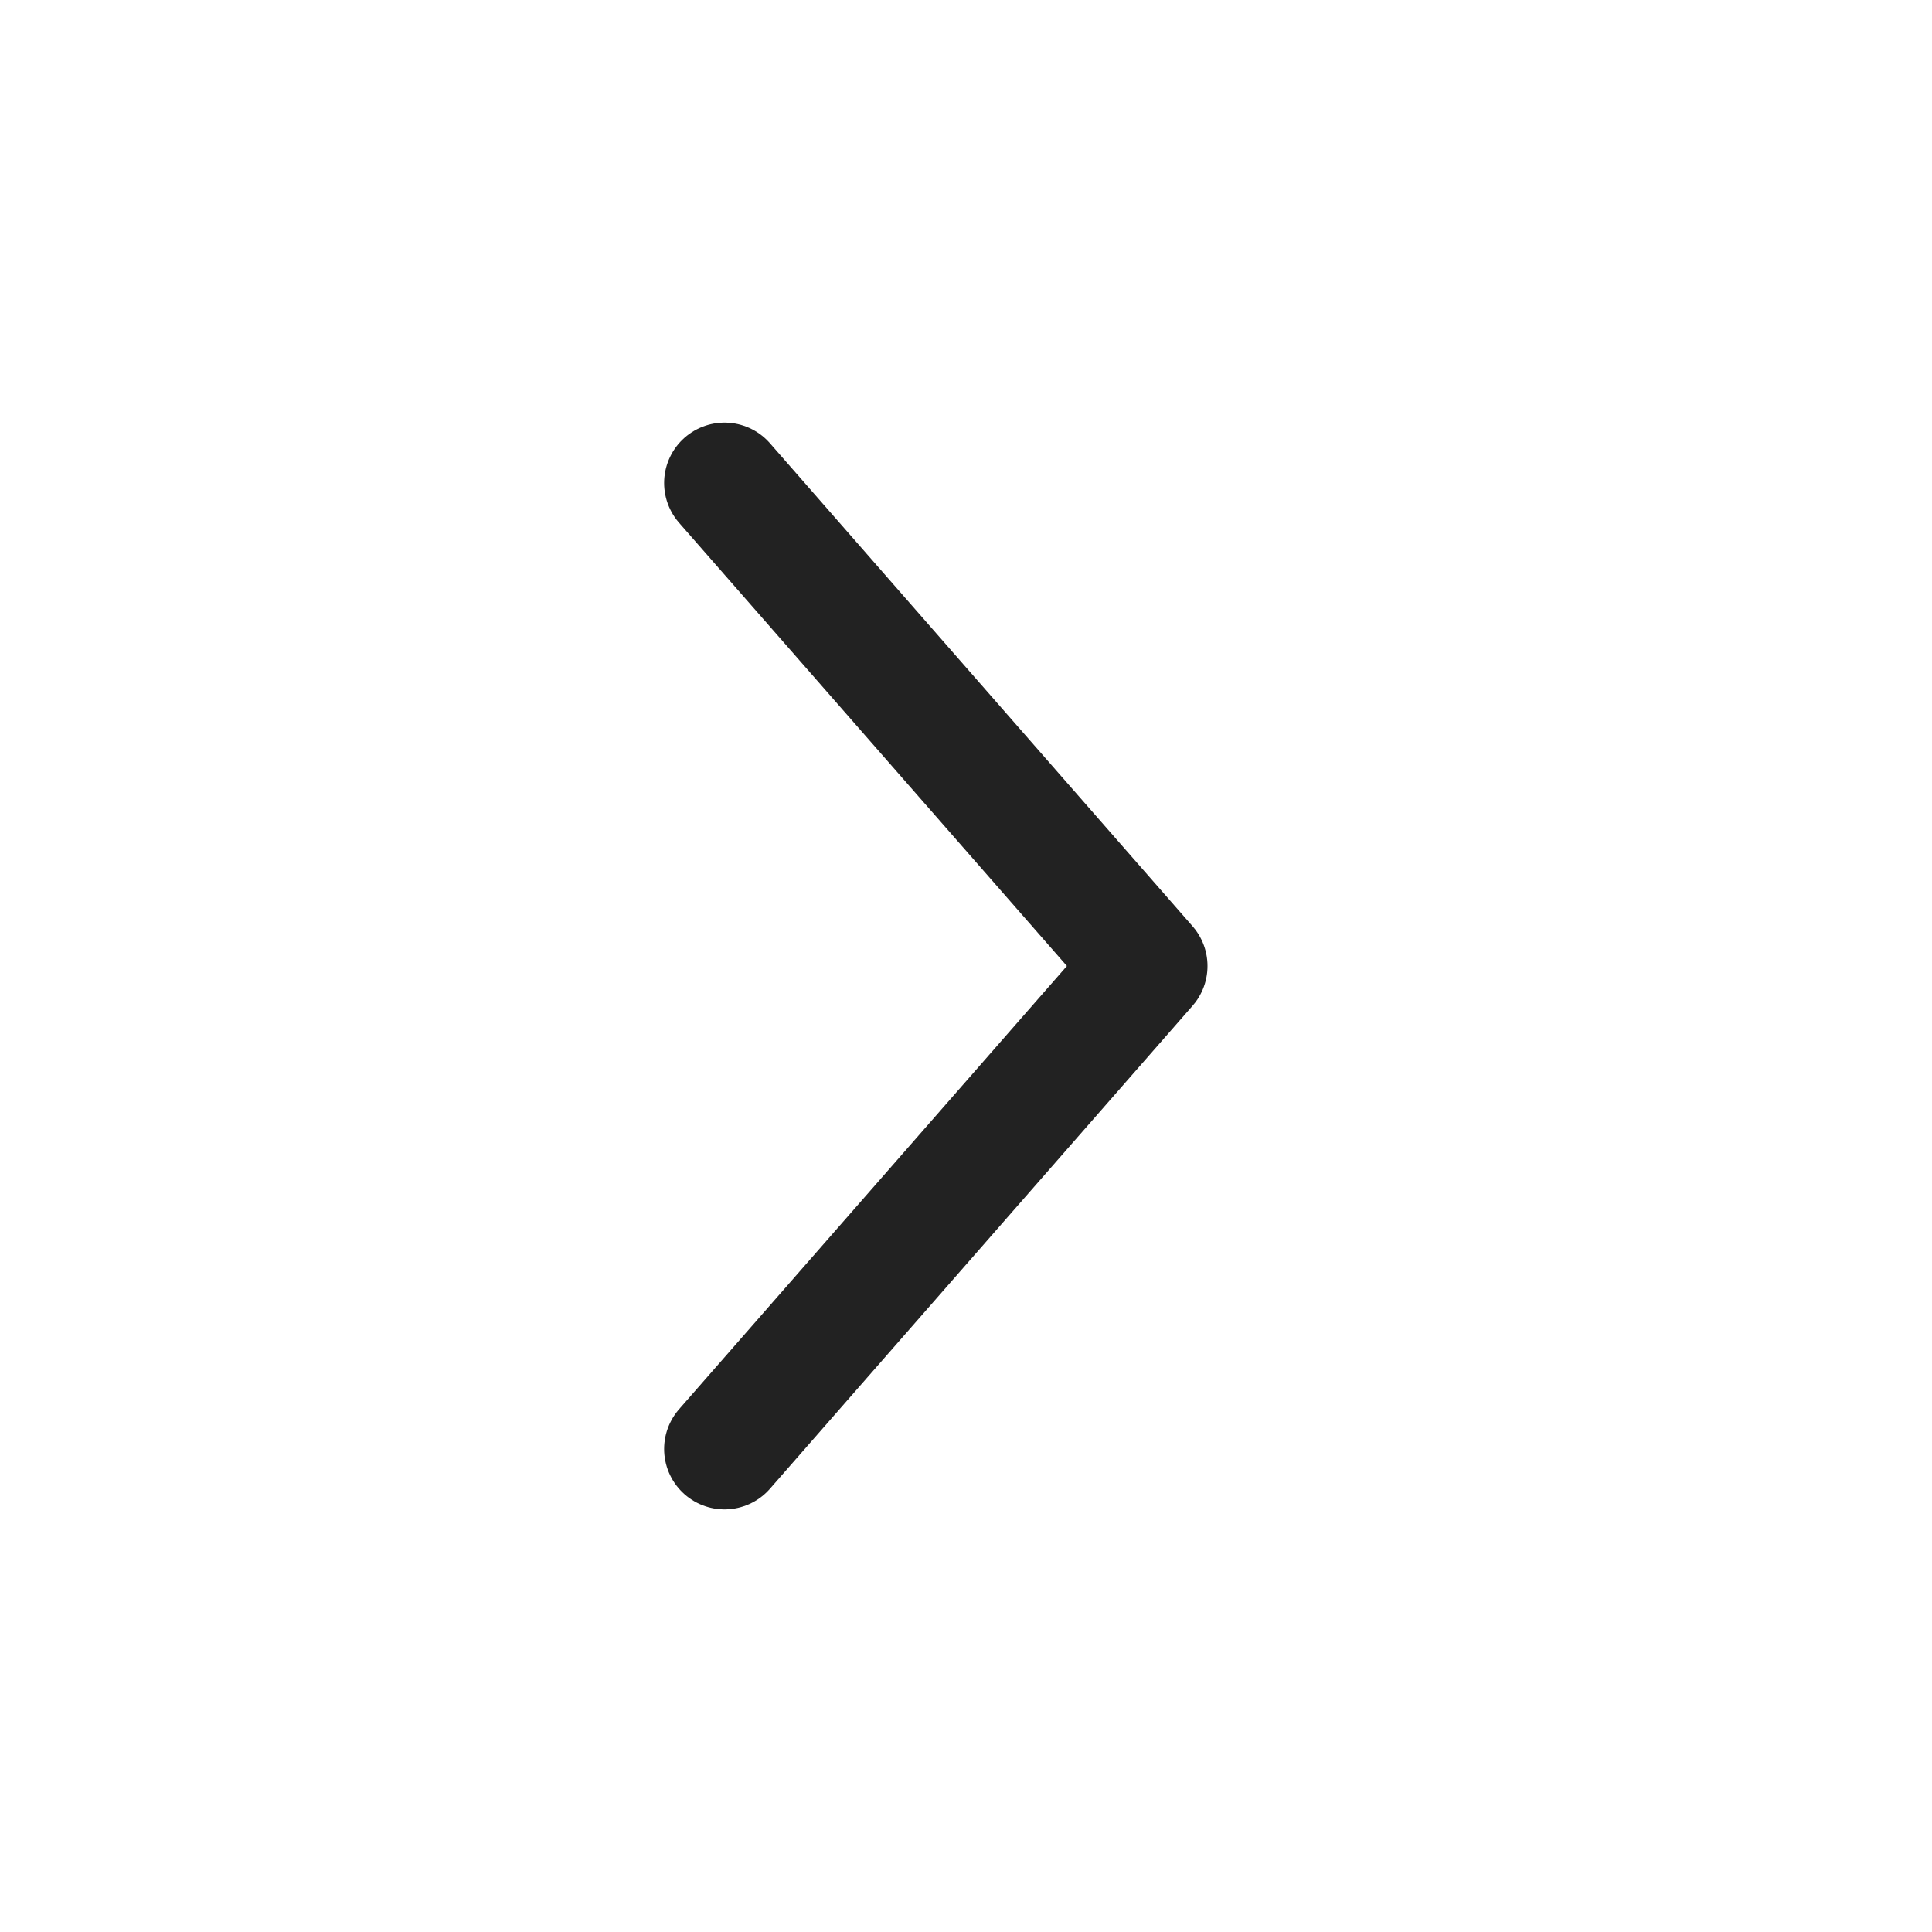
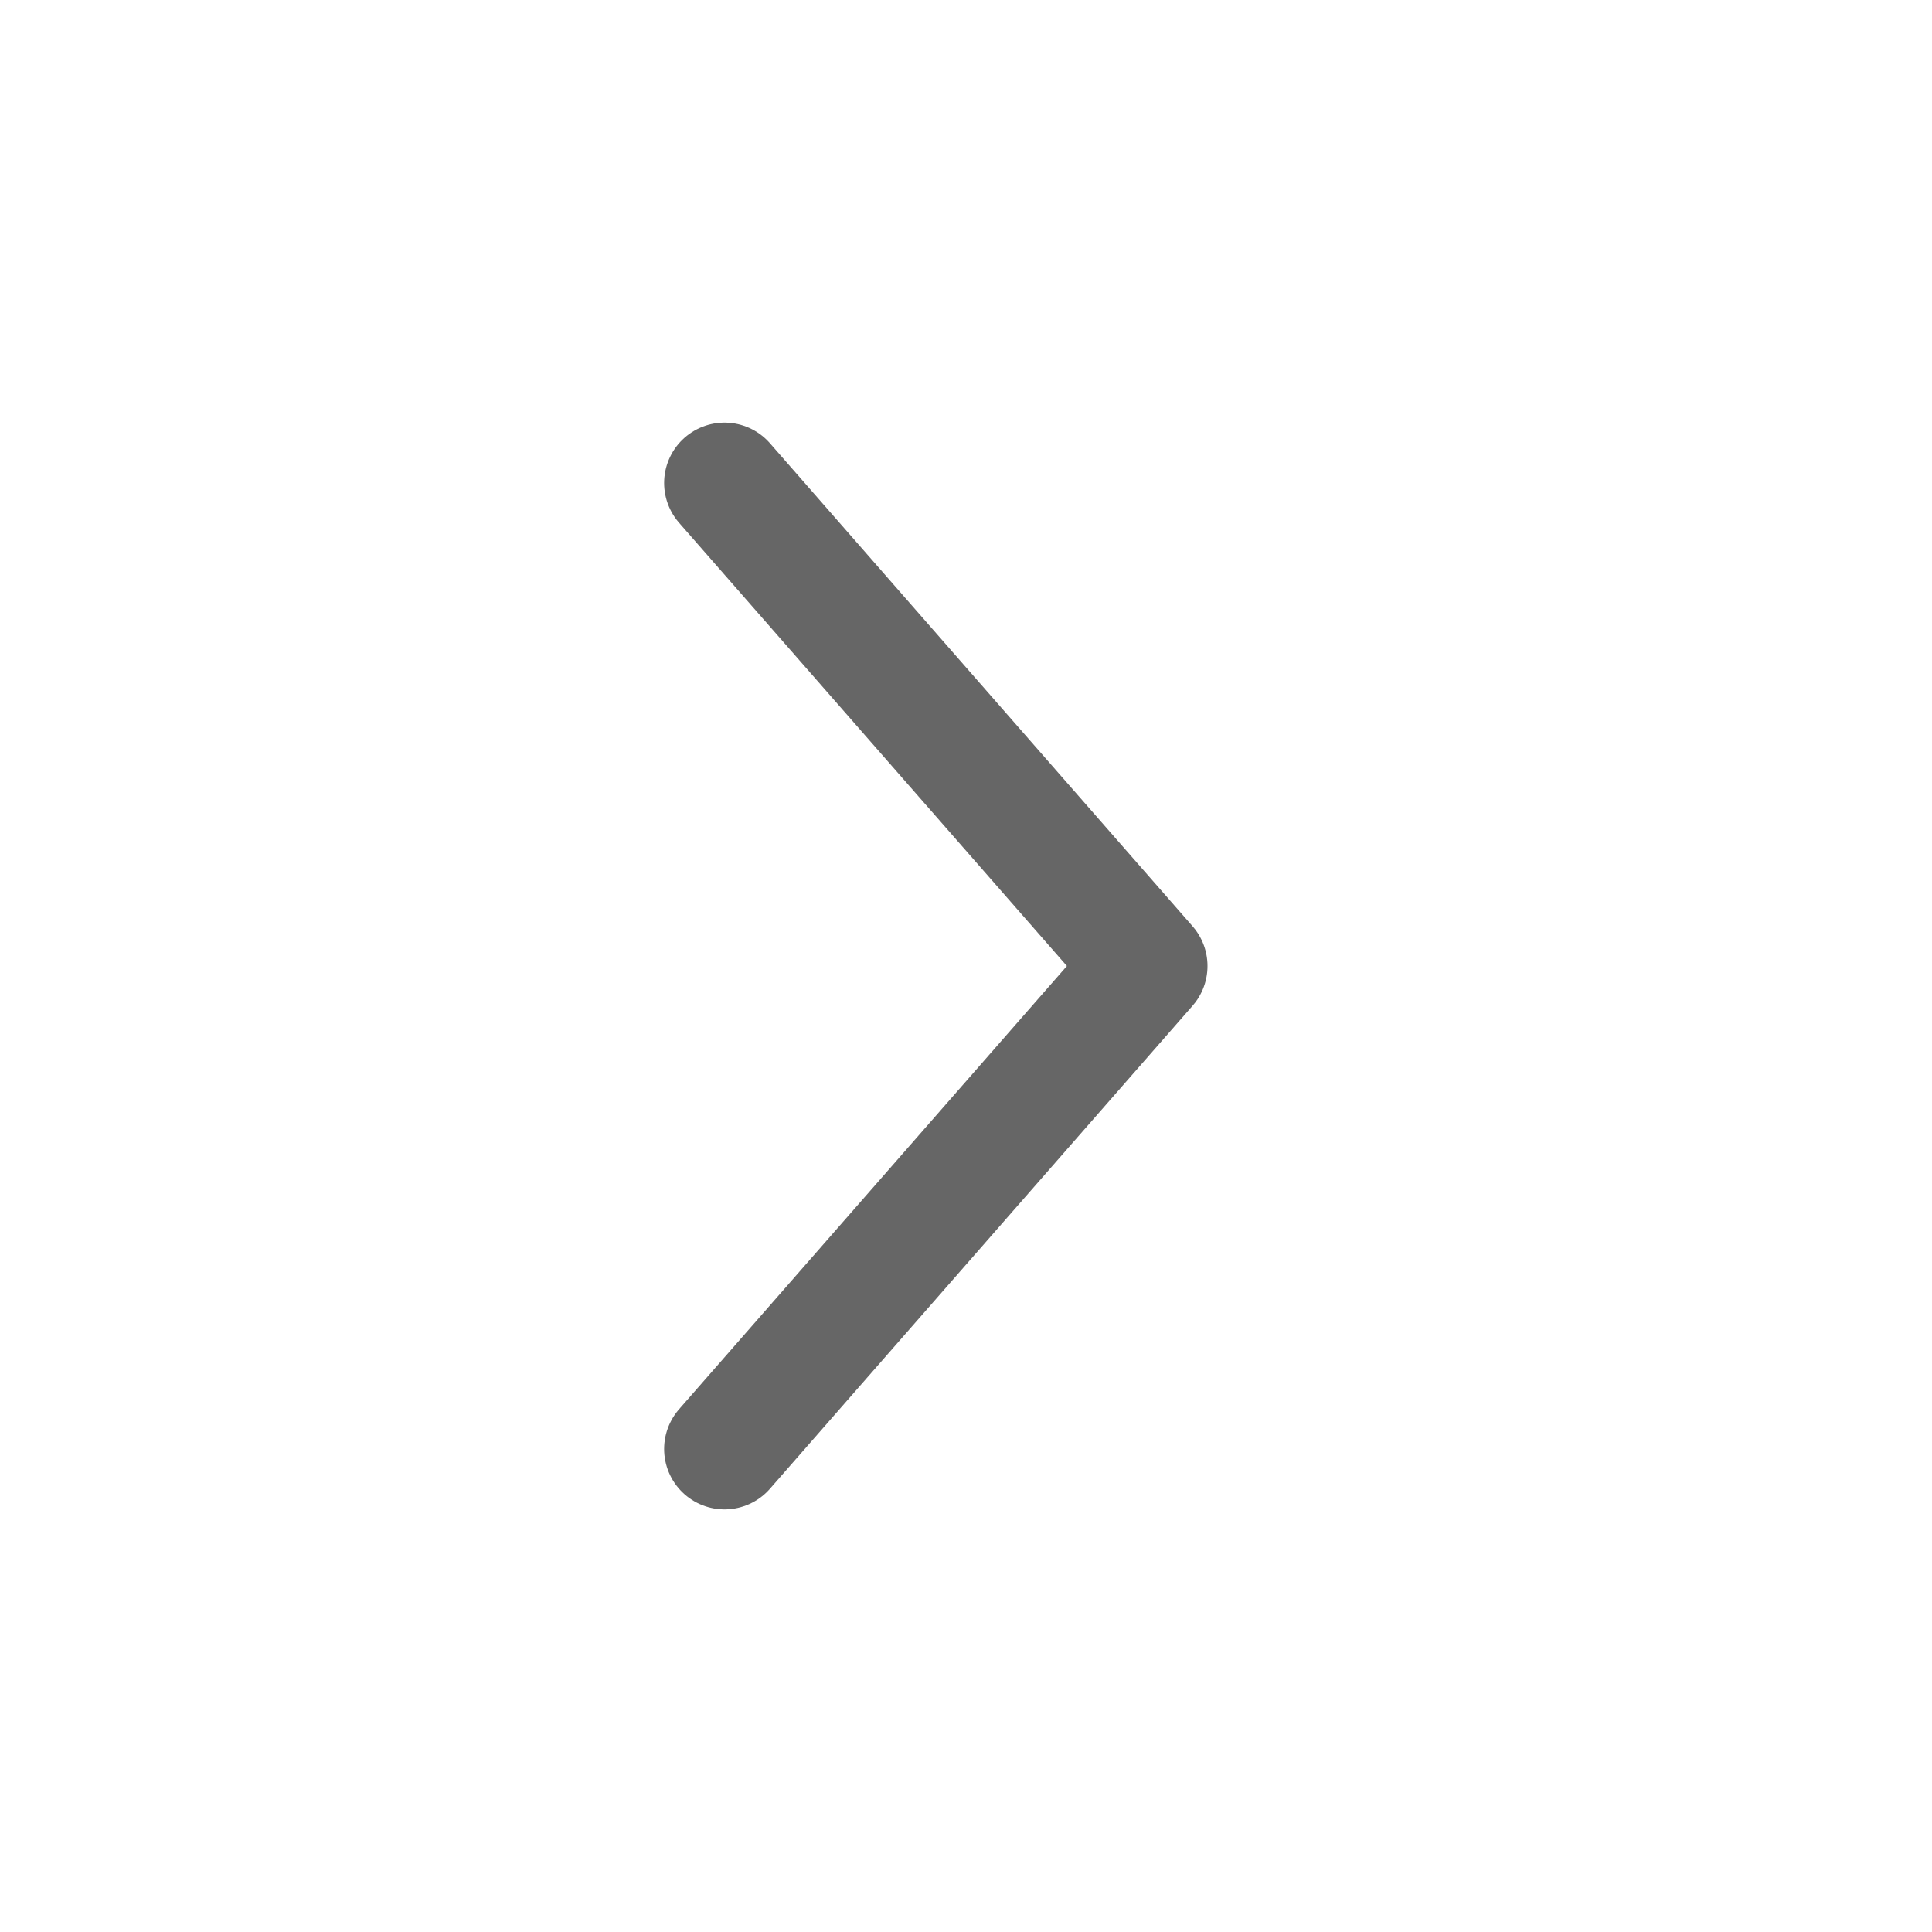
<svg xmlns="http://www.w3.org/2000/svg" width="16px" height="16px" viewBox="0 0 16 16" version="1.1">
  <g id="主页面" stroke="none" stroke-width="1" fill="none" fill-rule="evenodd">
-     <g id="首页" transform="translate(-349, -537)">
-       <g id="查看" transform="translate(349, 537)">
+     <g id="结算页面-new" transform="translate(-337, -1109)">
+       <g id="查看备份-2" transform="translate(337, 1109)">
        <rect id="矩形" fill="#D8D8D8" opacity="0" x="0" y="0" width="16" height="16" />
-         <polyline id="路径-2" stroke="#222222" stroke-linecap="round" stroke-linejoin="round" points="6 4 9.5 8 6 12" />
+         <polyline id="路径-2" stroke="#666666" stroke-linecap="round" stroke-linejoin="round" points="6 4 9.5 8 6 12" />
      </g>
    </g>
  </g>
</svg>
